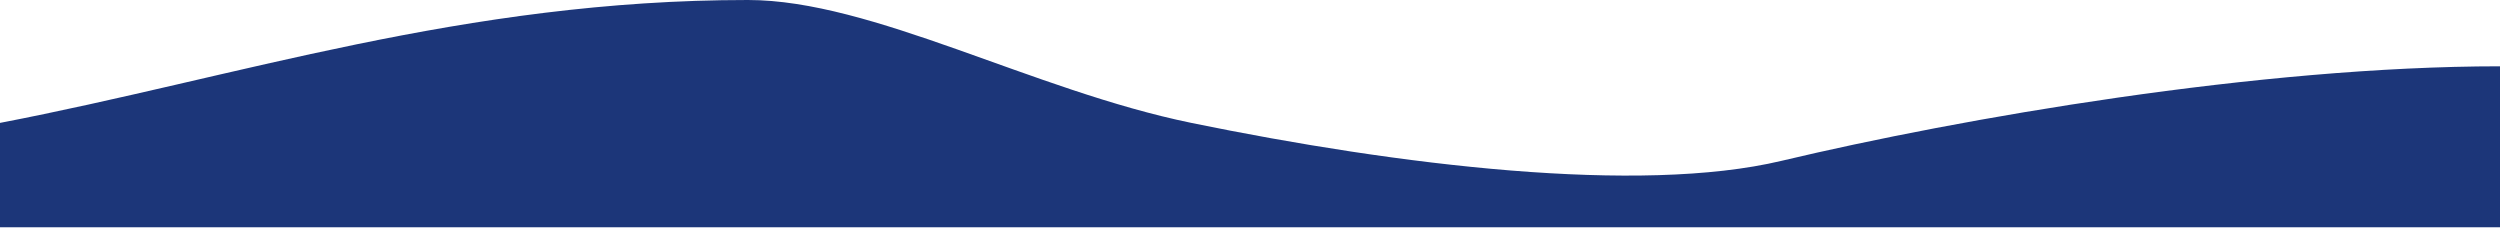
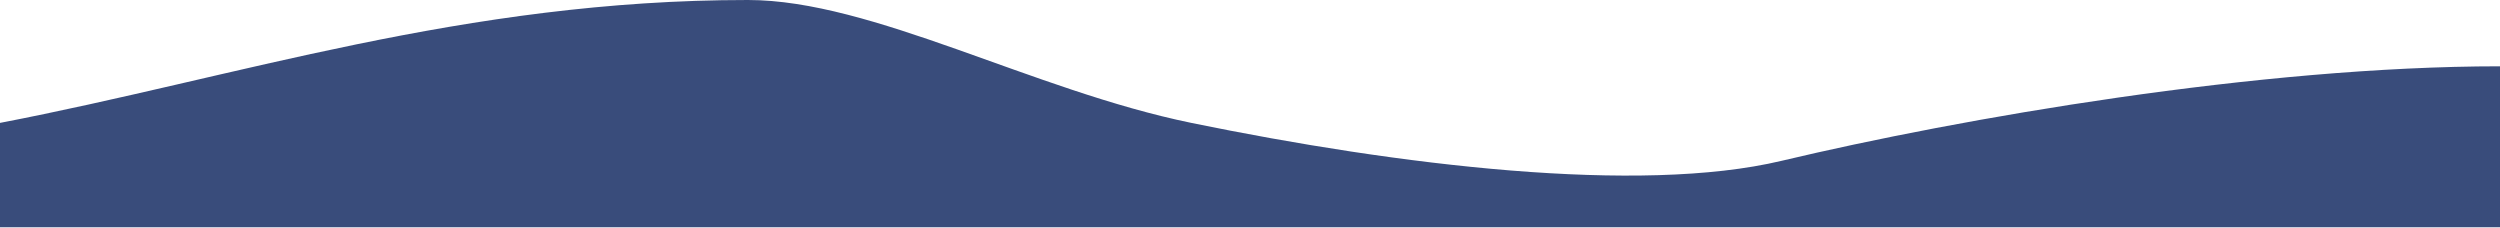
<svg xmlns="http://www.w3.org/2000/svg" width="682" height="62" viewBox="0 0 682 62" fill="none">
-   <path d="M204.035 0C126.61 0 64.576 21.114 0 33.527V62H682V18.087C616.5 18.087 534.969 32.238 486 43.875C447.22 53.091 381.716 45.164 325 33.527C281.736 24.649 237.923 -8.1602e-05 204.035 0Z" fill="#1c3679" />
+   <path d="M204.035 0C126.61 0 64.576 21.114 0 33.527V62H682V18.087C616.5 18.087 534.969 32.238 486 43.875C447.22 53.091 381.716 45.164 325 33.527C281.736 24.649 237.923 -8.1602e-05 204.035 0Z" fill="#394c7b" />
</svg>
